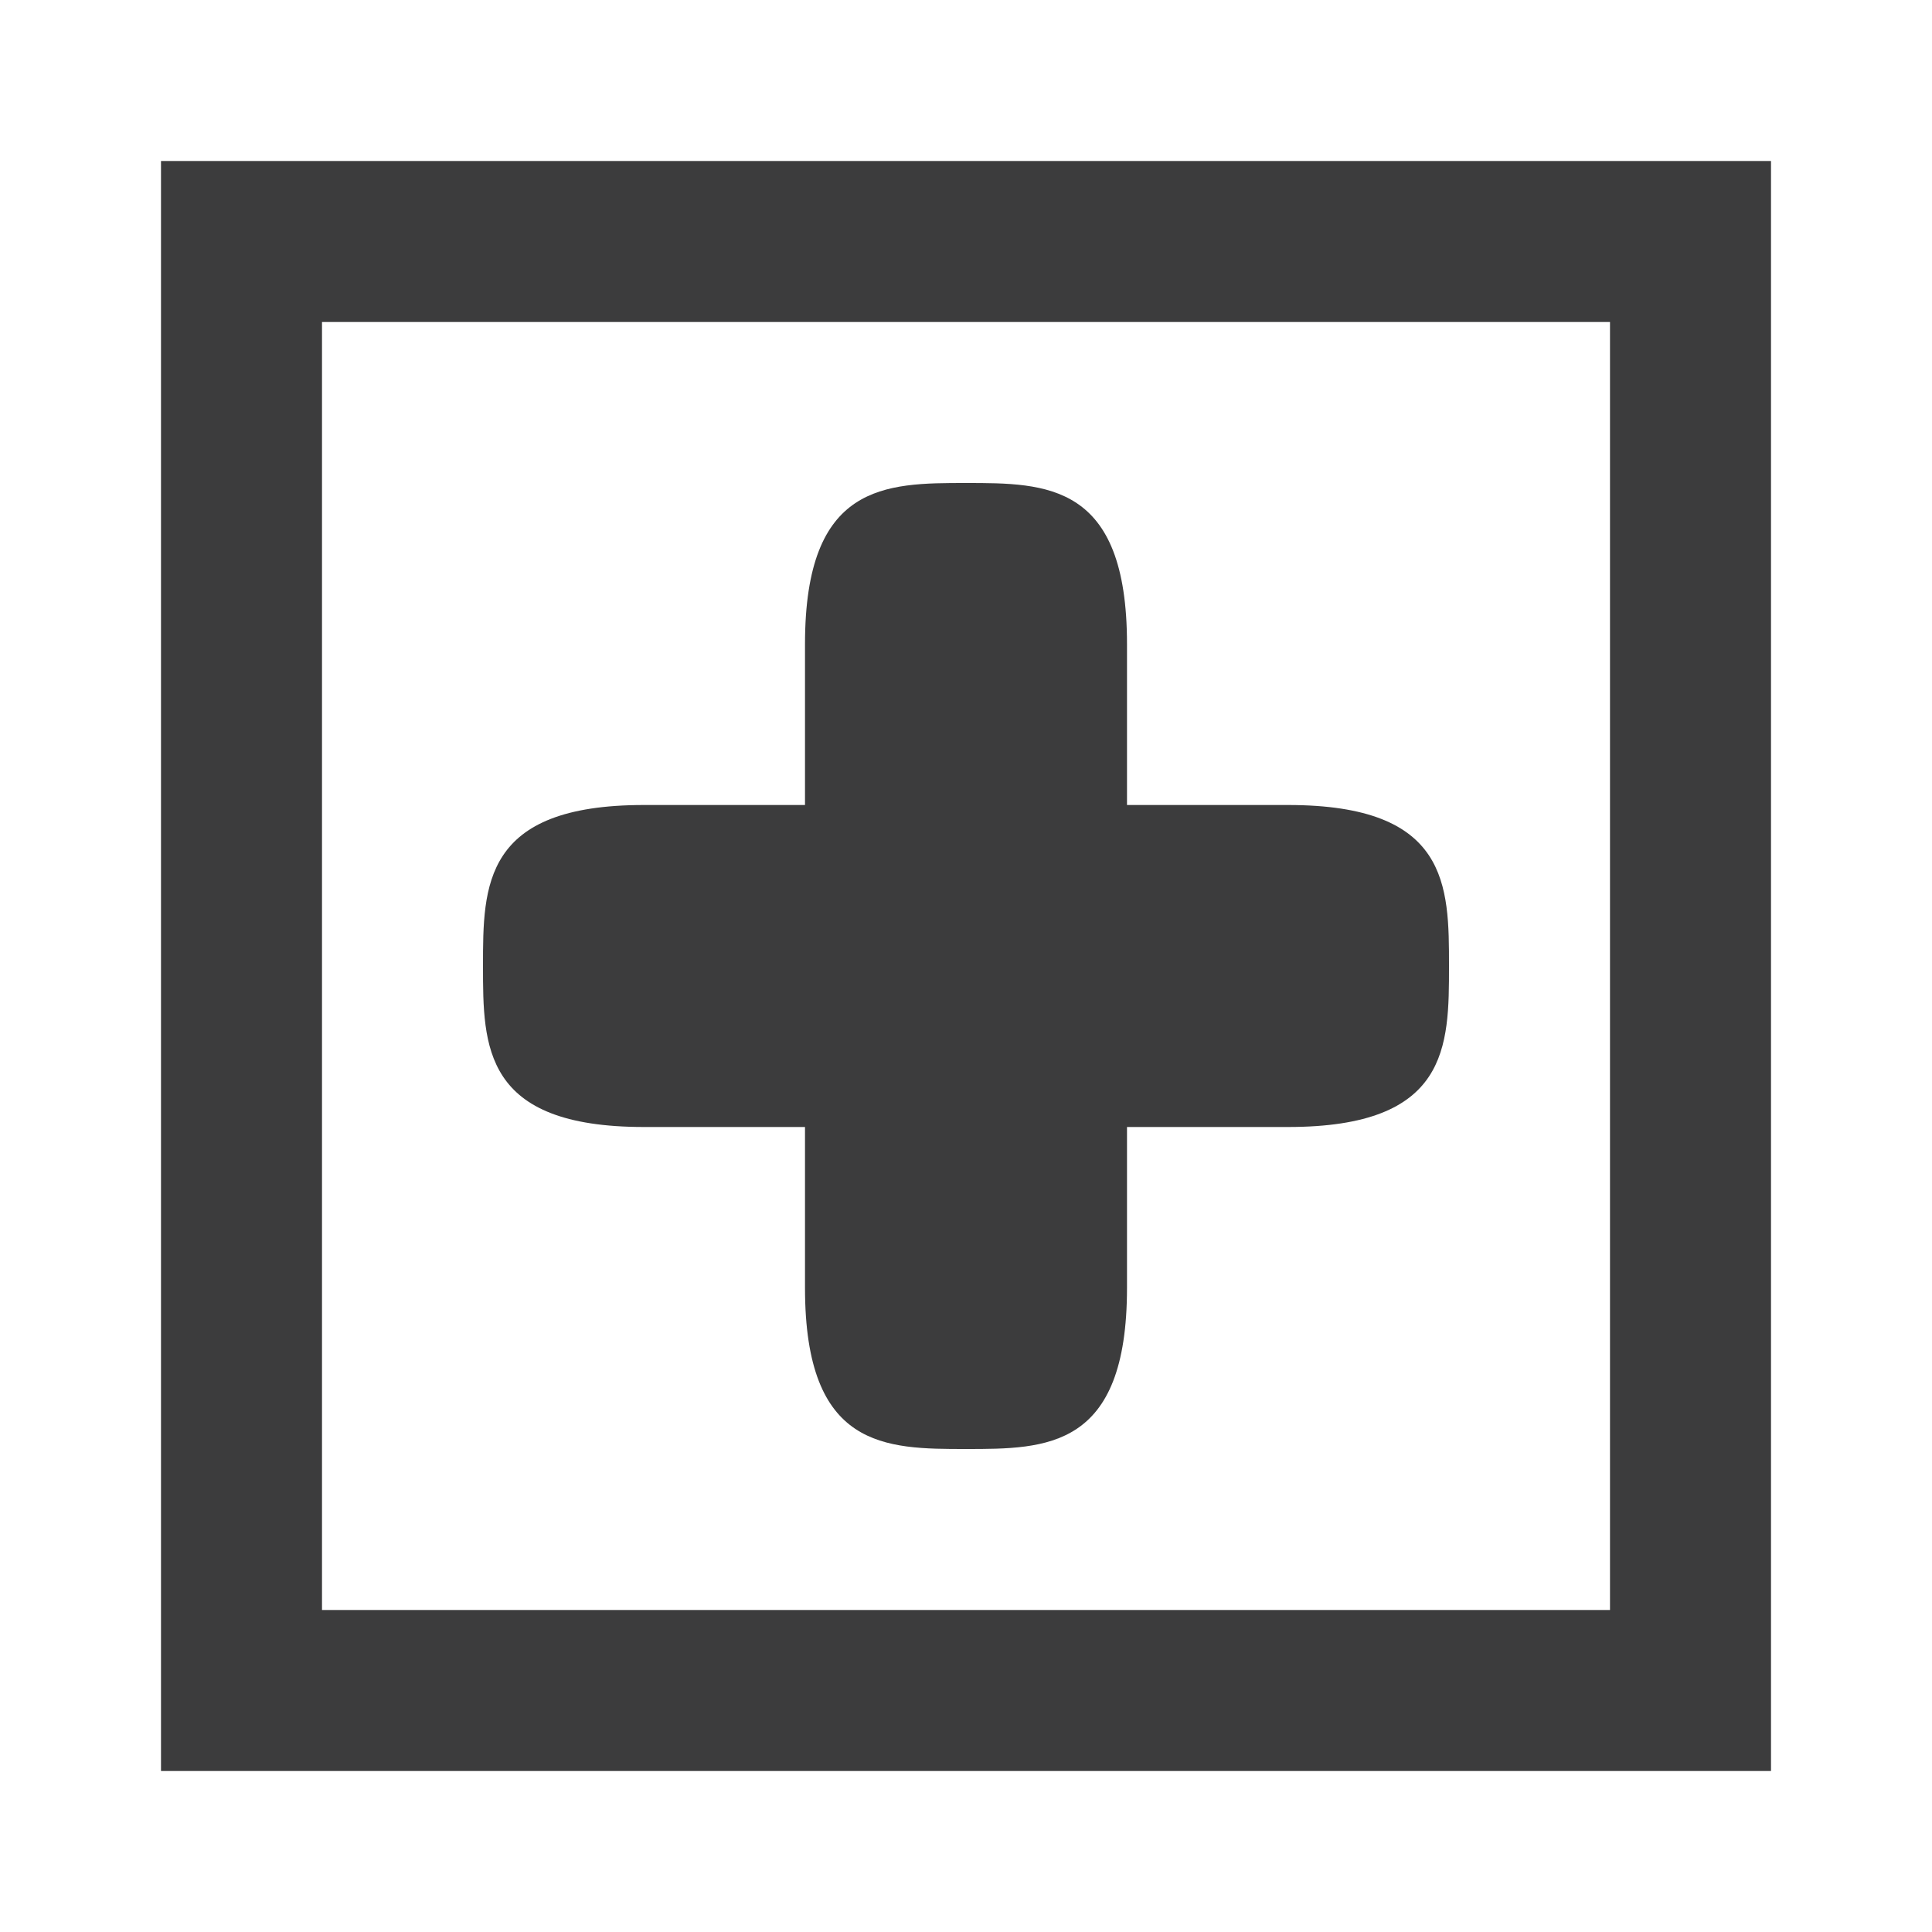
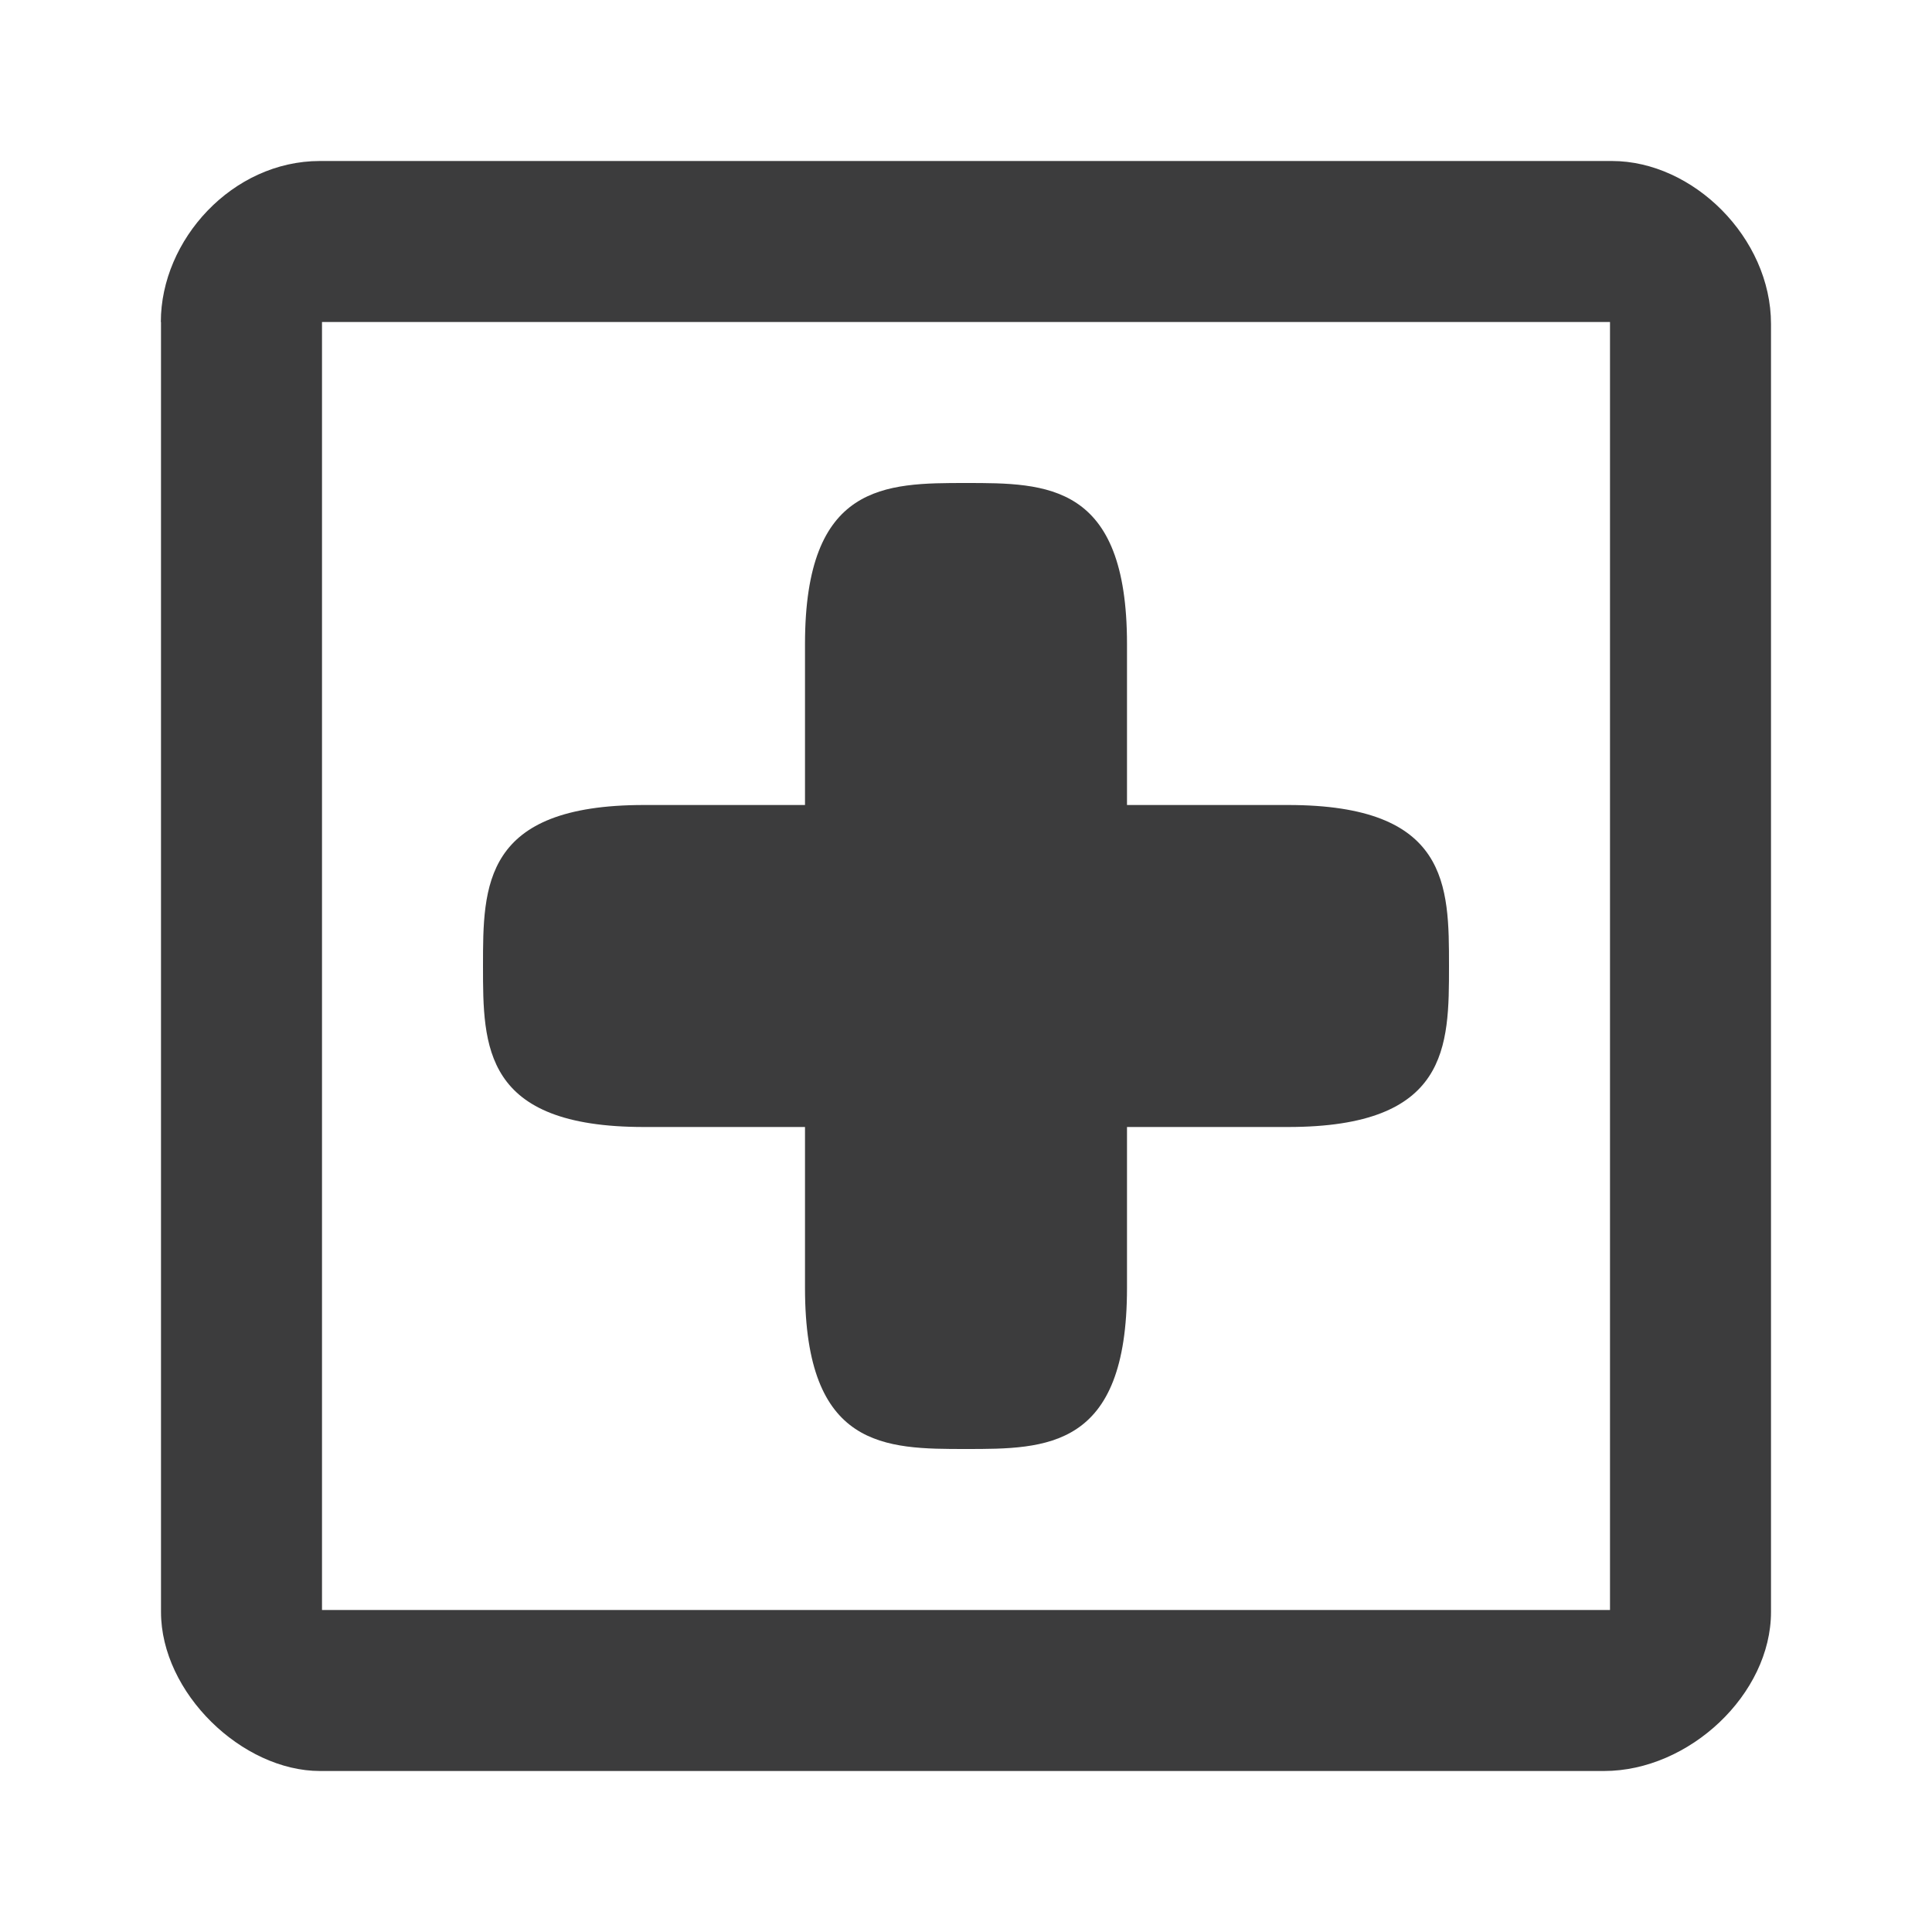
<svg xmlns="http://www.w3.org/2000/svg" width="12px" height="12px" viewBox="0 0 12 12" fill="none">
-   <path d="m1 1v10h10v-10zm9 9h-8v-8h8z" fill="#0c0c0d" fill-opacity=".8" />
+   <path d="m1 2v8.012c0 0.503 0.504 0.988 0.988 0.988h7.975c0.529 0 1.037-0.477 1.037-0.988v-8c0-0.535-0.484-1.012-0.988-1.012h-8.025c-0.544 0-0.988 0.49-0.988 1zm9 8h-8v-8h8z" fill="#0c0c0d" fill-opacity=".8" />
  <path d="m4 7h1v1c0 1 0.5 1 1 1s1 0 1-1v-1h1c1 0 1-0.5 1-1s0-1-1-1h-1v-1c0-1-0.5-1-1-1s-1 0-1 1v1h-1c-1 0-1 0.5-1 1s0 1 1 1z" fill="#0c0c0d" fill-opacity=".8" />
</svg>
